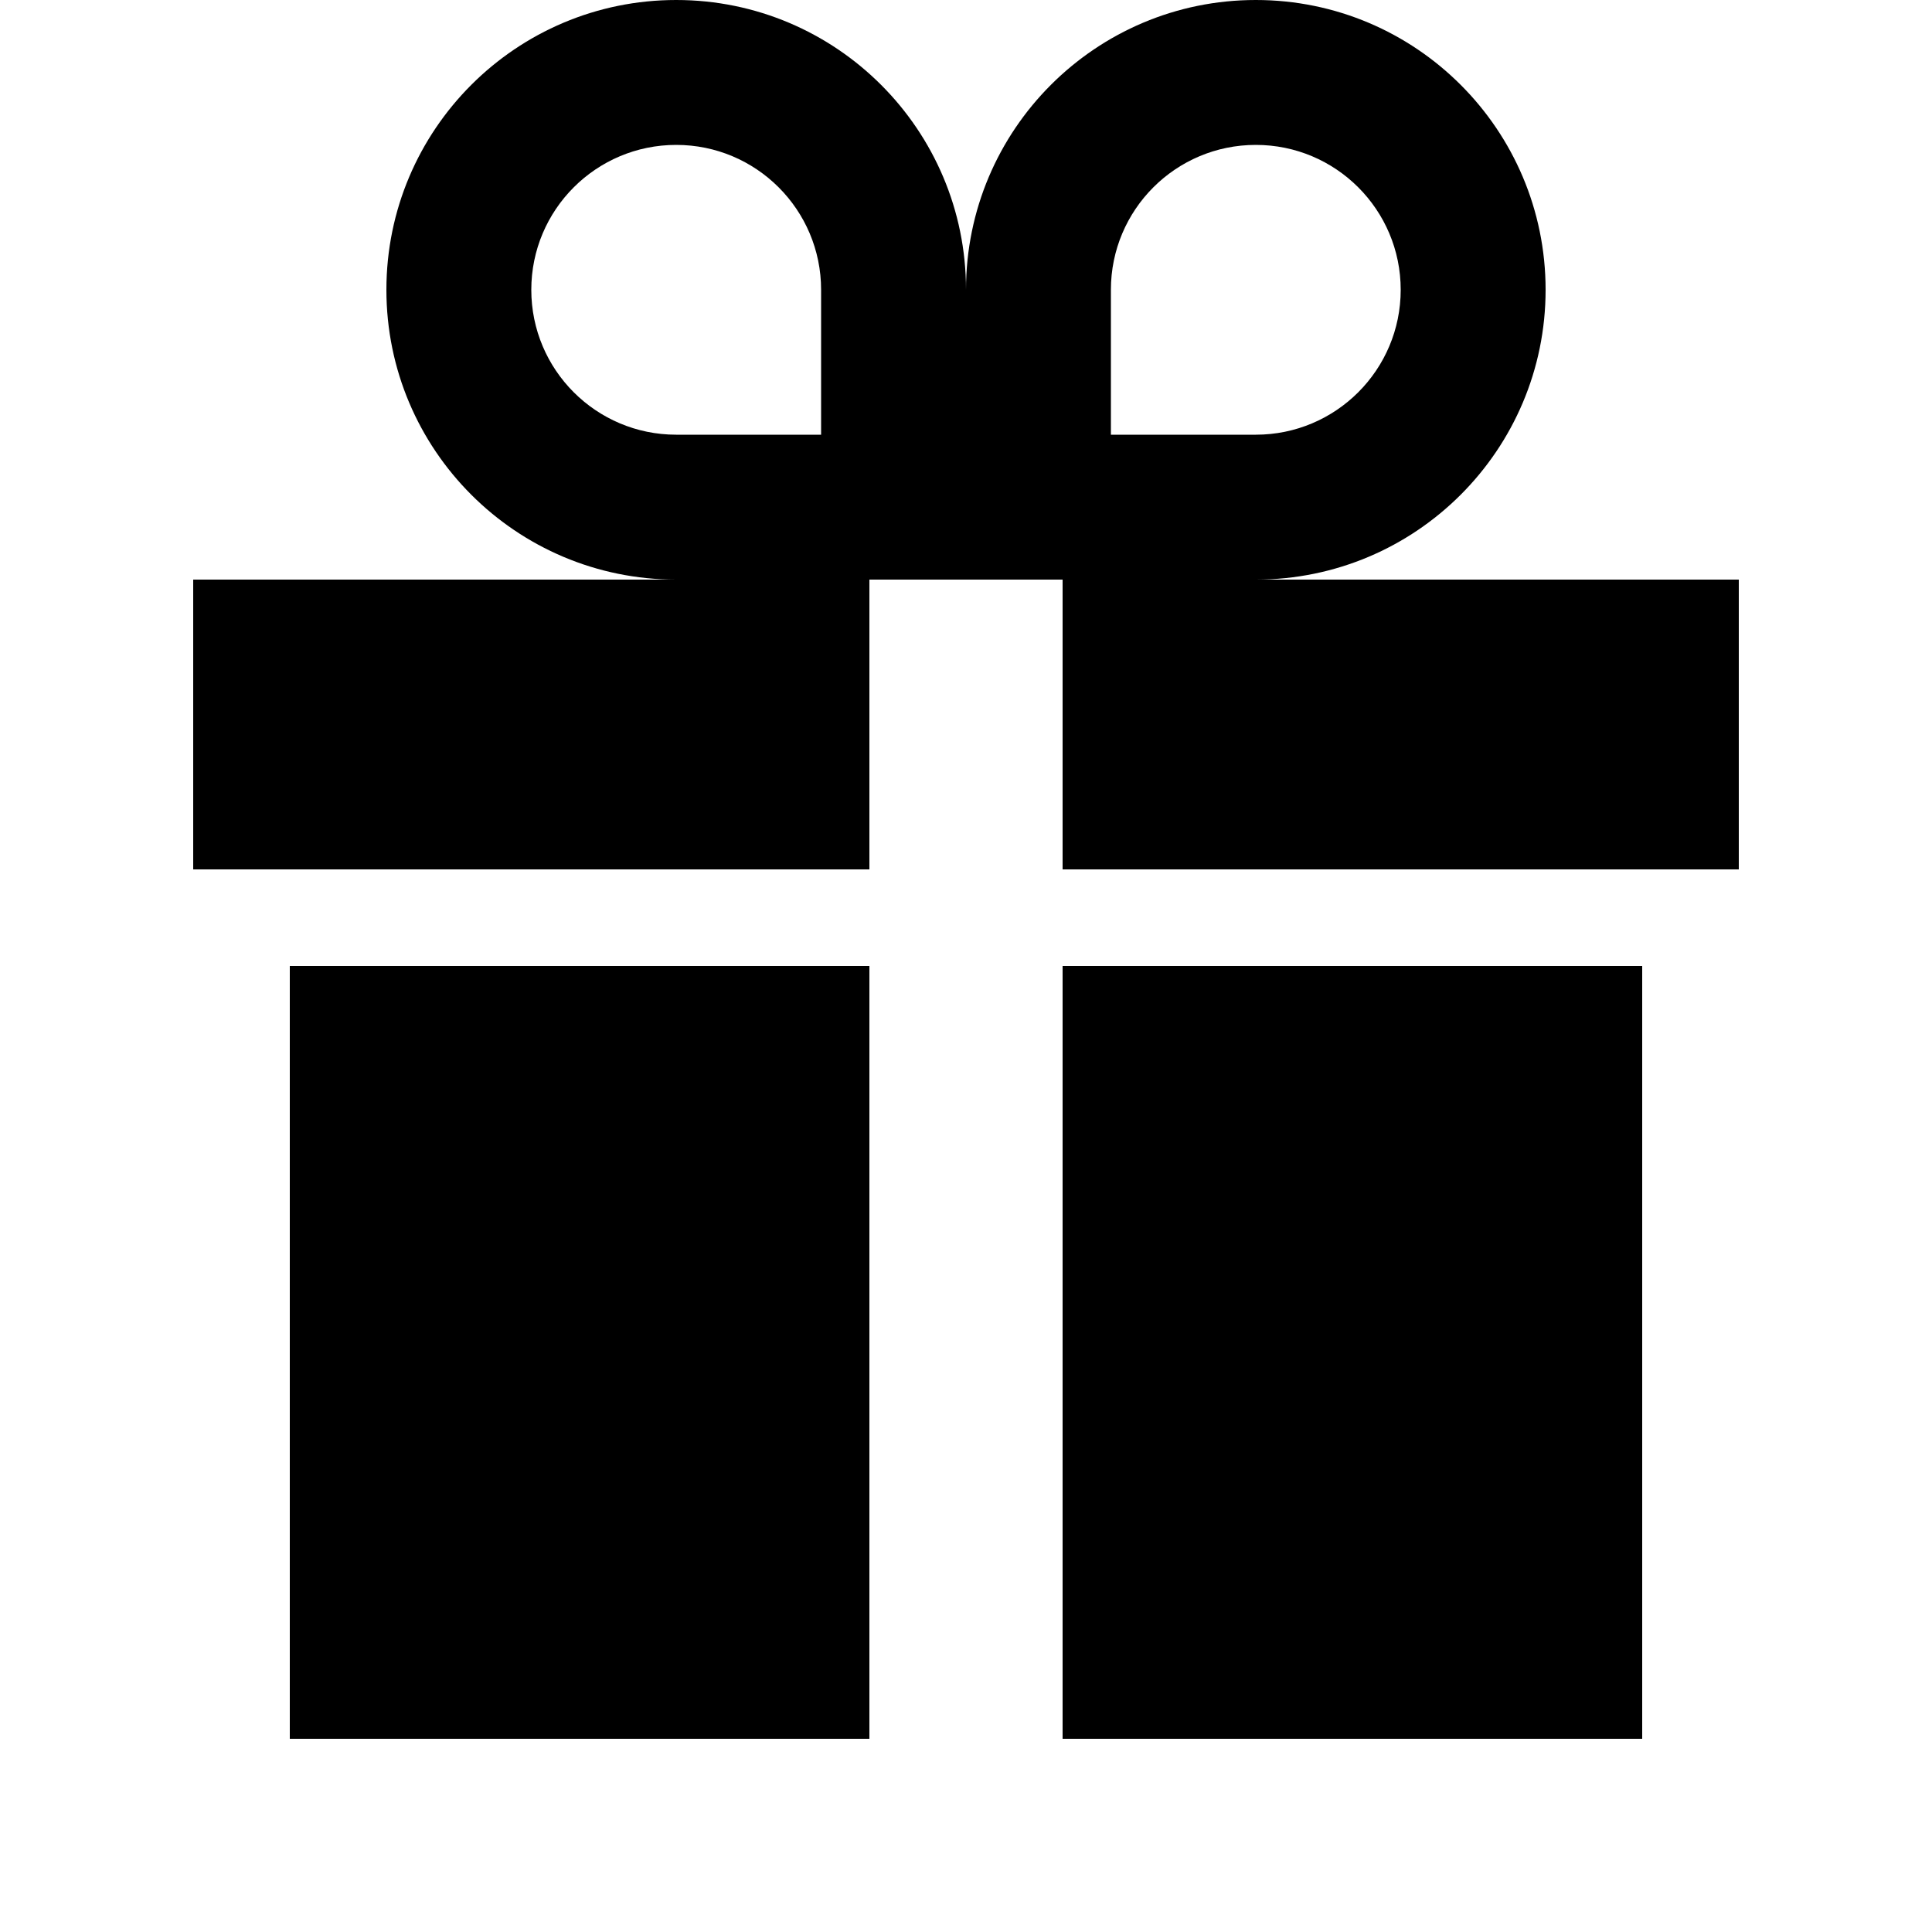
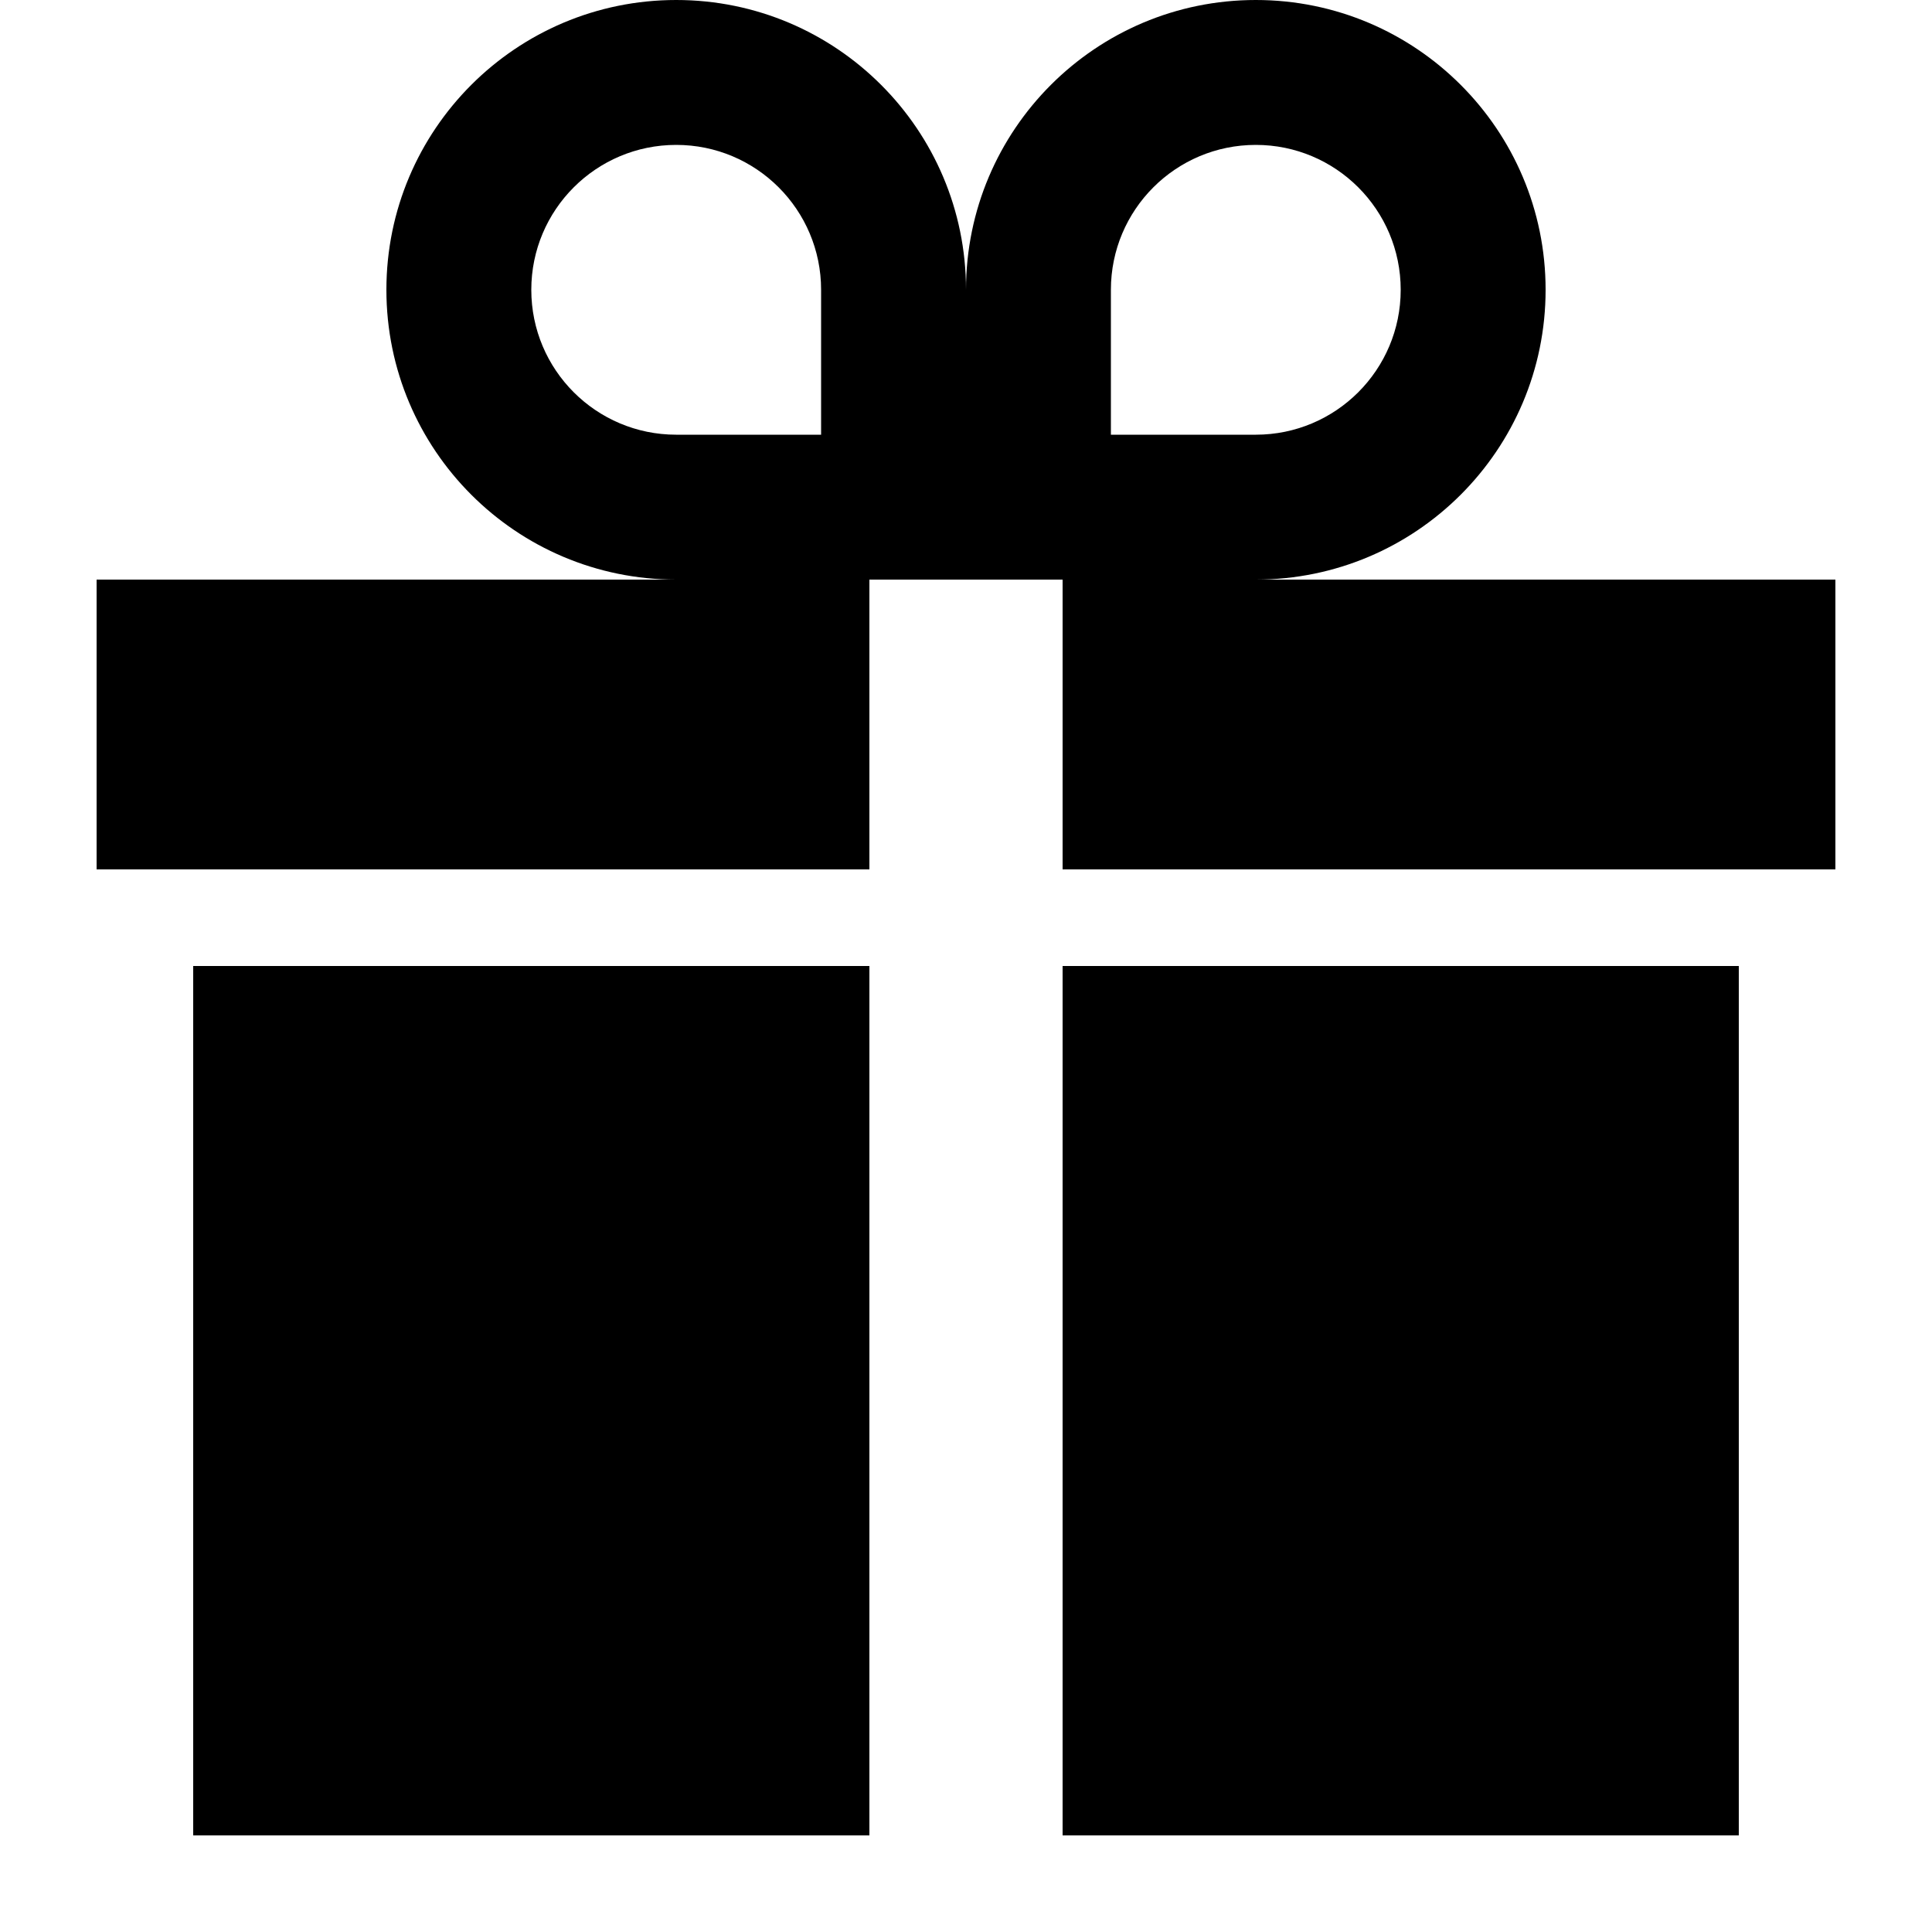
<svg xmlns="http://www.w3.org/2000/svg" viewBox="0 0 20 20">
  <g id="Layer_1" data-name="Layer 1">
-     <path d="M3,18H9V10H3Zm8,0h6V10H11ZM13,6a3,3,0,1,0-3-3A3,3,0,1,0,7,6H2V9H9V6h2V9h7V6ZM8.5,4.5H7A1.5,1.5,0,1,1,8.5,3Zm3-1.5A1.5,1.5,0,1,1,13,4.5H11.5Z" />
+     <path d="M2,19H9V10H2Zm9,0h7V10H11ZM13,6a3,3,0,1,0-3-3A3,3,0,1,0,7,6H1V9H9V6h2V9h8V6ZM8.5,4.5H7A1.5,1.5,0,1,1,8.5,3Zm3-1.5A1.5,1.5,0,1,1,13,4.5H11.5Z" />
  </g>
</svg>
